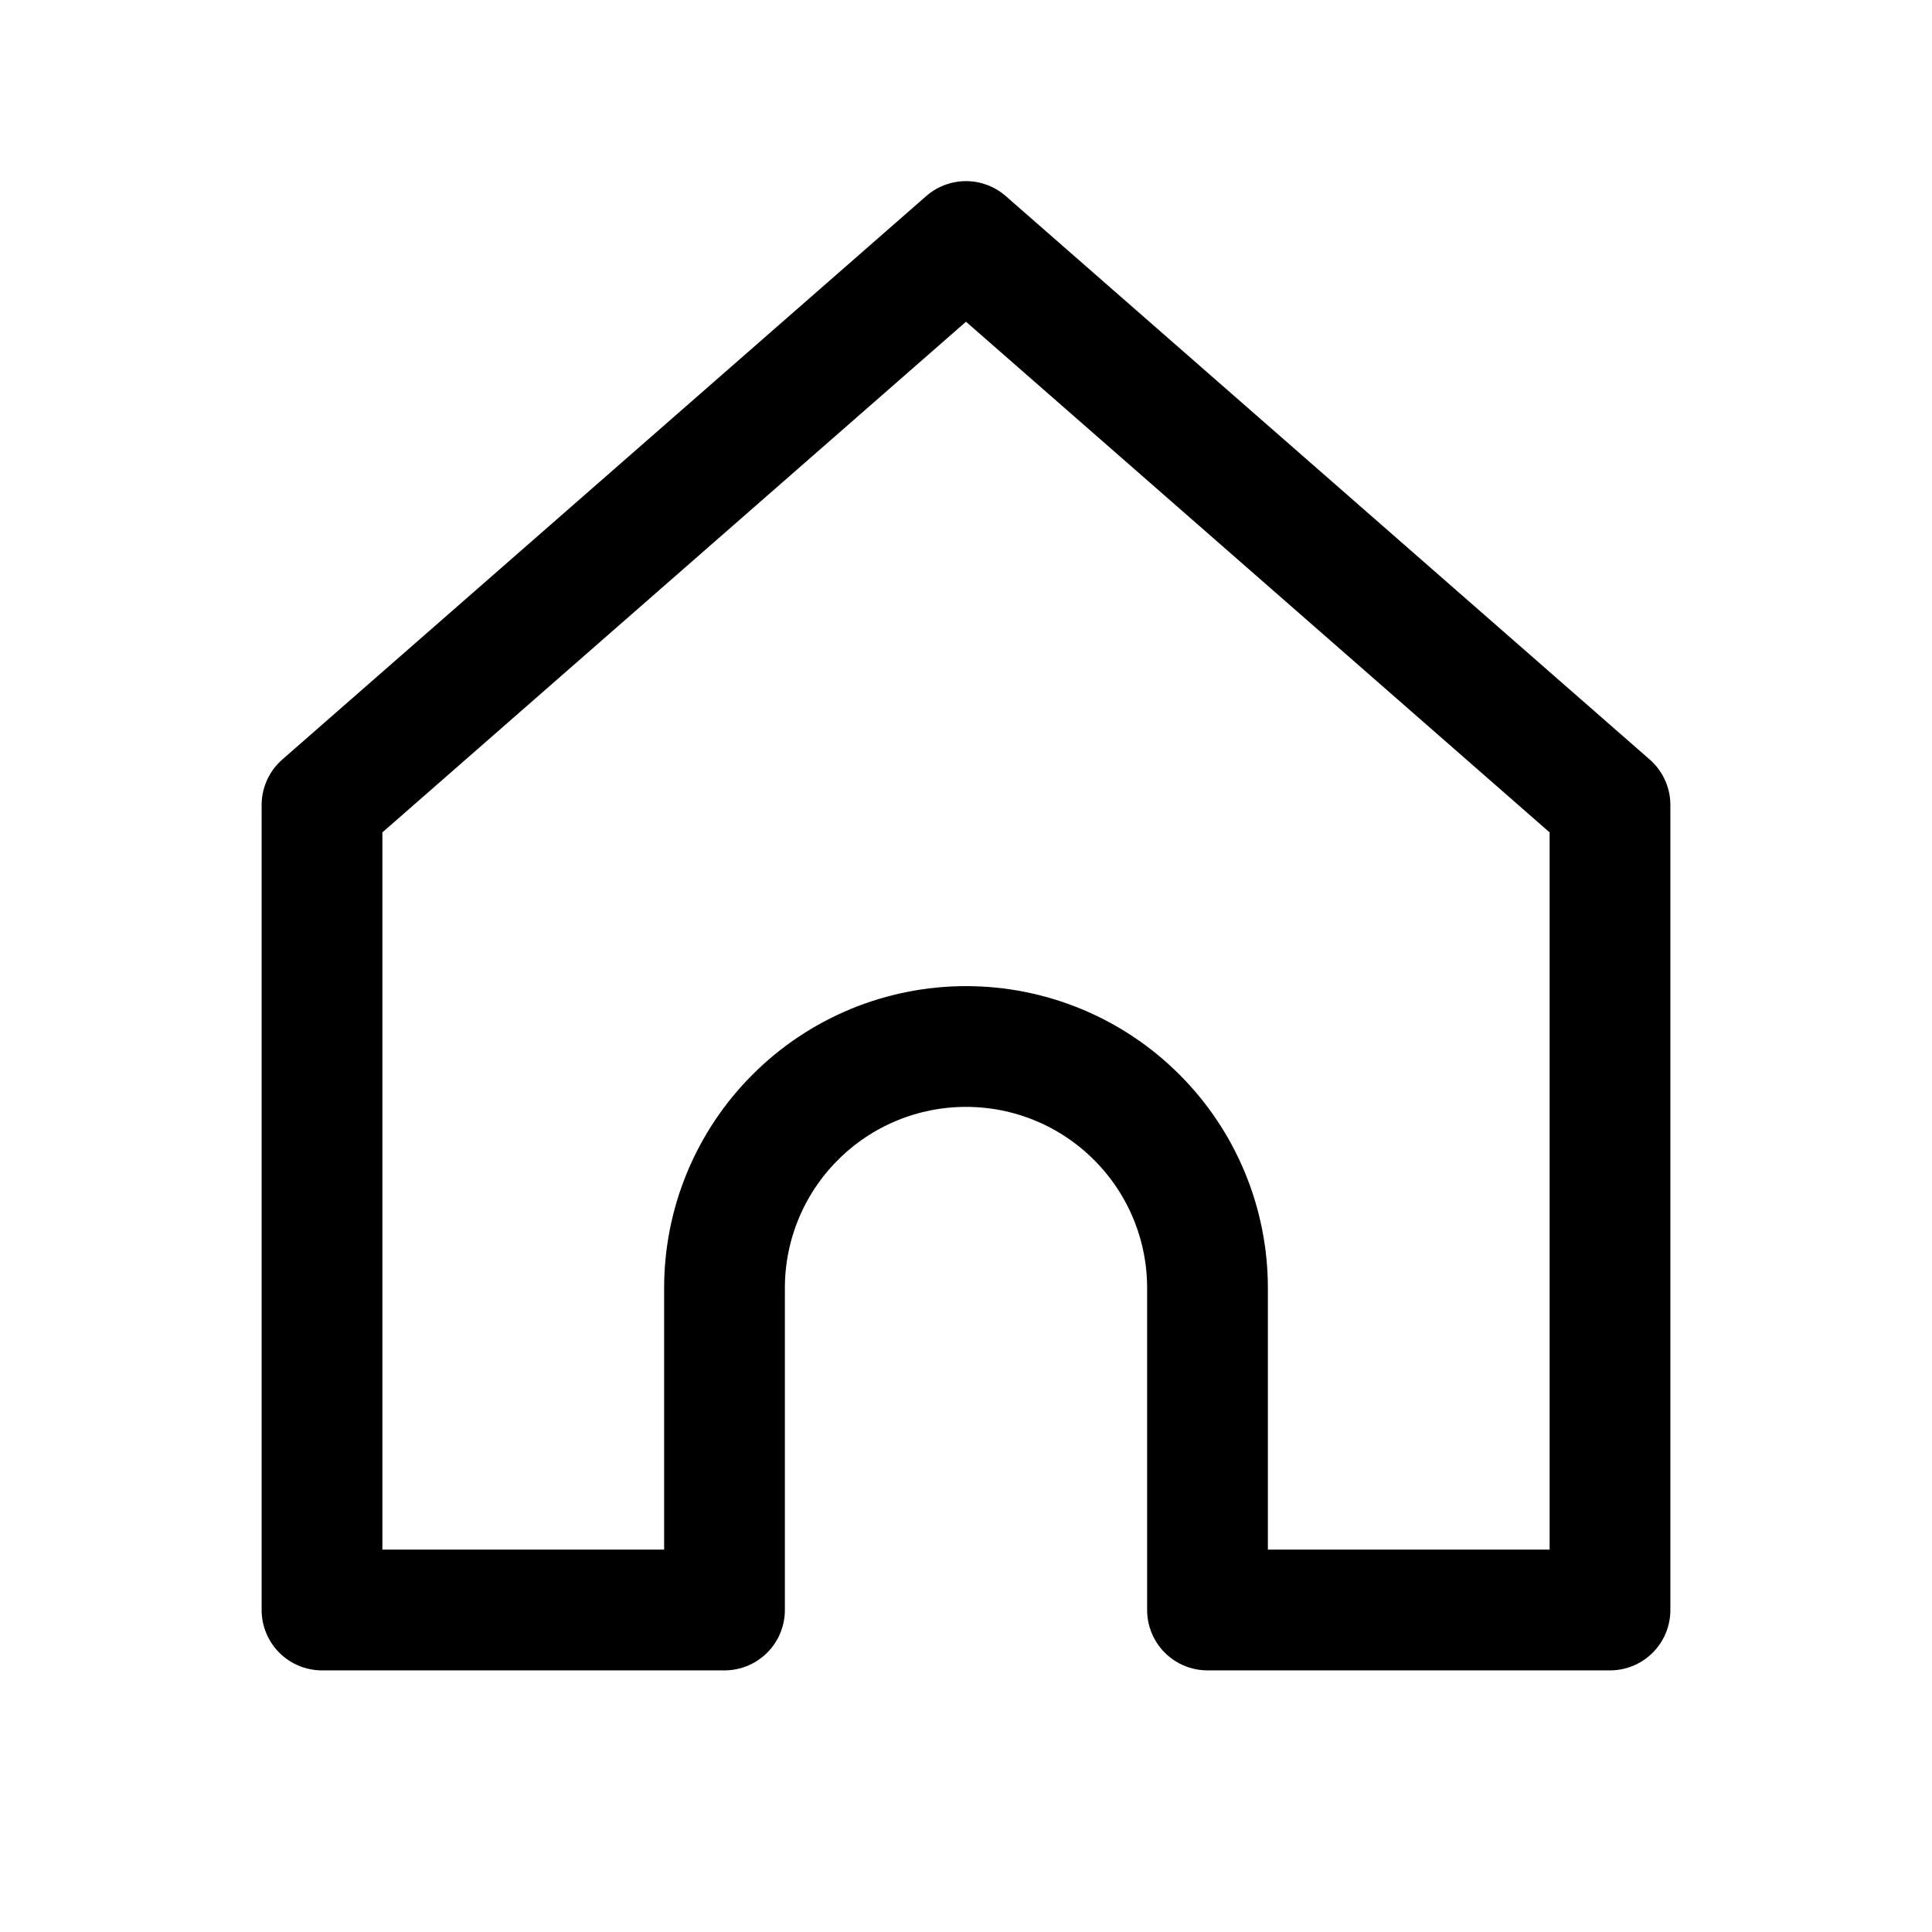
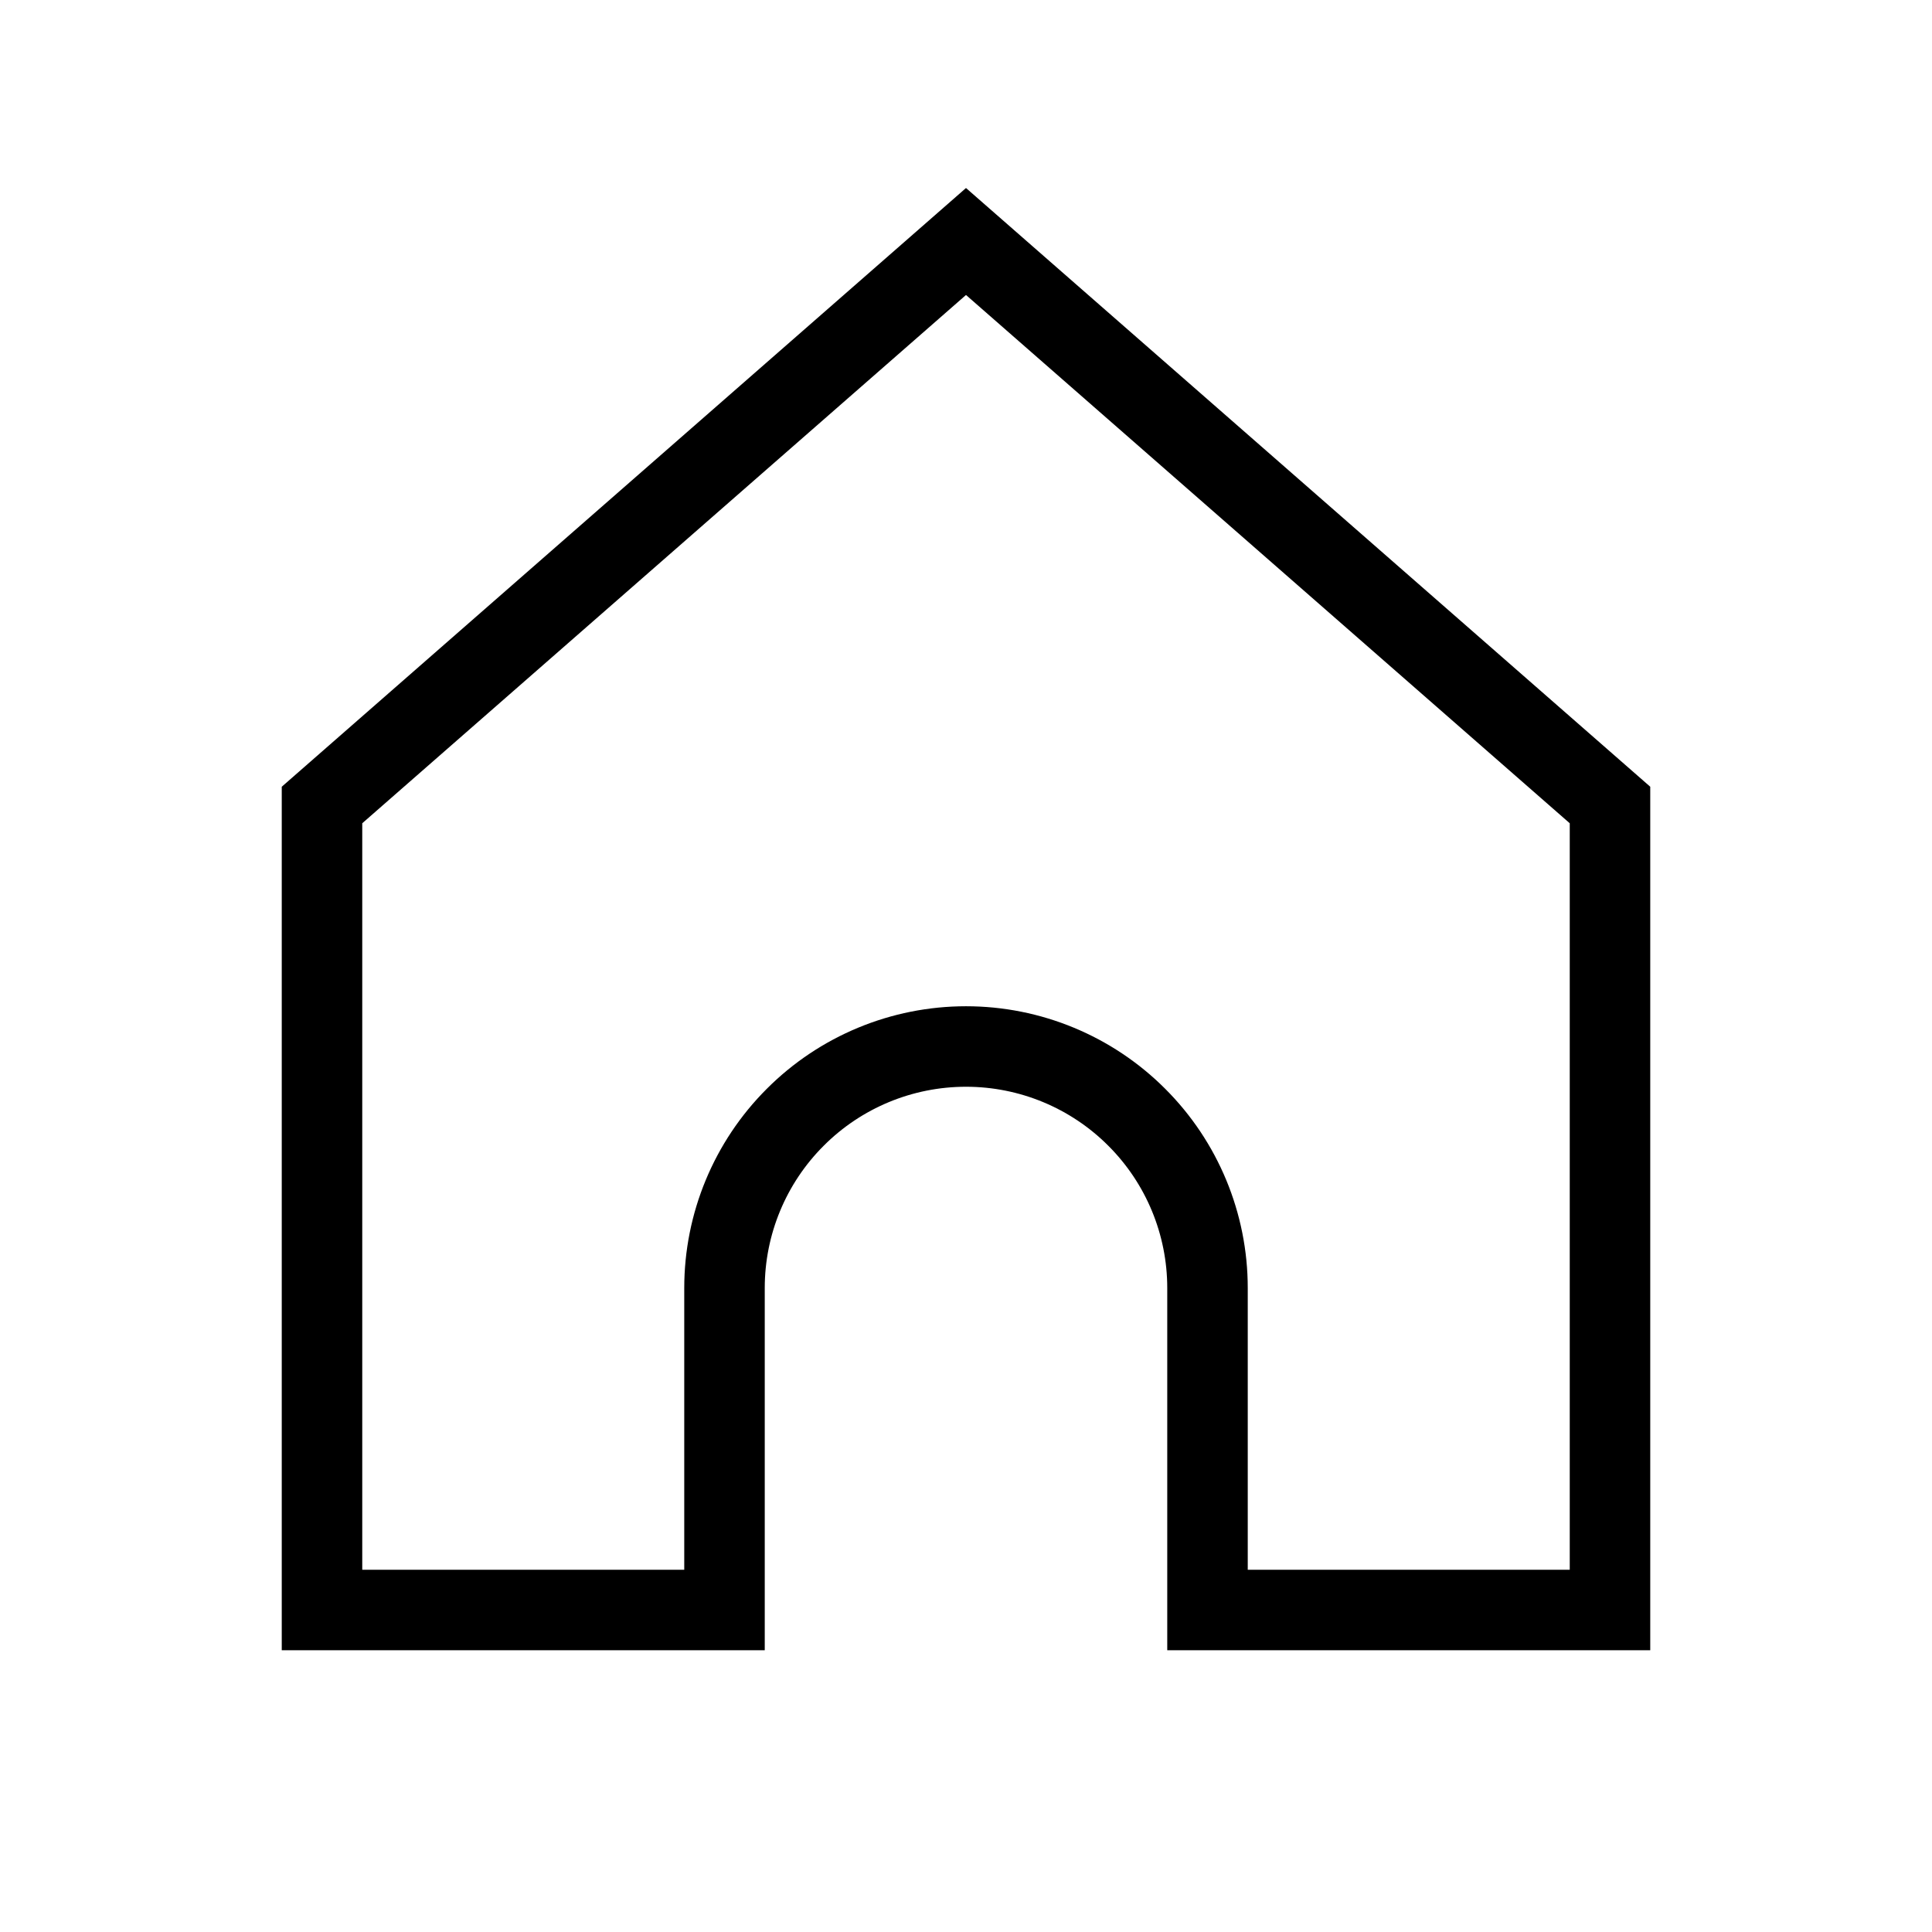
<svg xmlns="http://www.w3.org/2000/svg" width="24" height="24" viewBox="0 0 24 24" fill="none">
-   <path d="M4 10L12 3L20 10V20H15V16C15 15.204 14.684 14.441 14.121 13.879C13.559 13.316 12.796 13 12 13C11.204 13 10.441 13.316 9.879 13.879C9.316 14.441 9 15.204 9 16V20H4V10Z" stroke="currentColor" stroke-width="1.5" stroke-linecap="round" stroke-linejoin="round" />
+   <path d="M4 10L12 3L20 10V20H15V16C15 15.204 14.684 14.441 14.121 13.879C13.559 13.316 12.796 13 12 13C11.204 13 10.441 13.316 9.879 13.879C9.316 14.441 9 15.204 9 16V20H4V10Z" stroke="currentColor" strokeWidth="1.5" strokeLinecap="round" strokeLinejoin="round" />
</svg>
